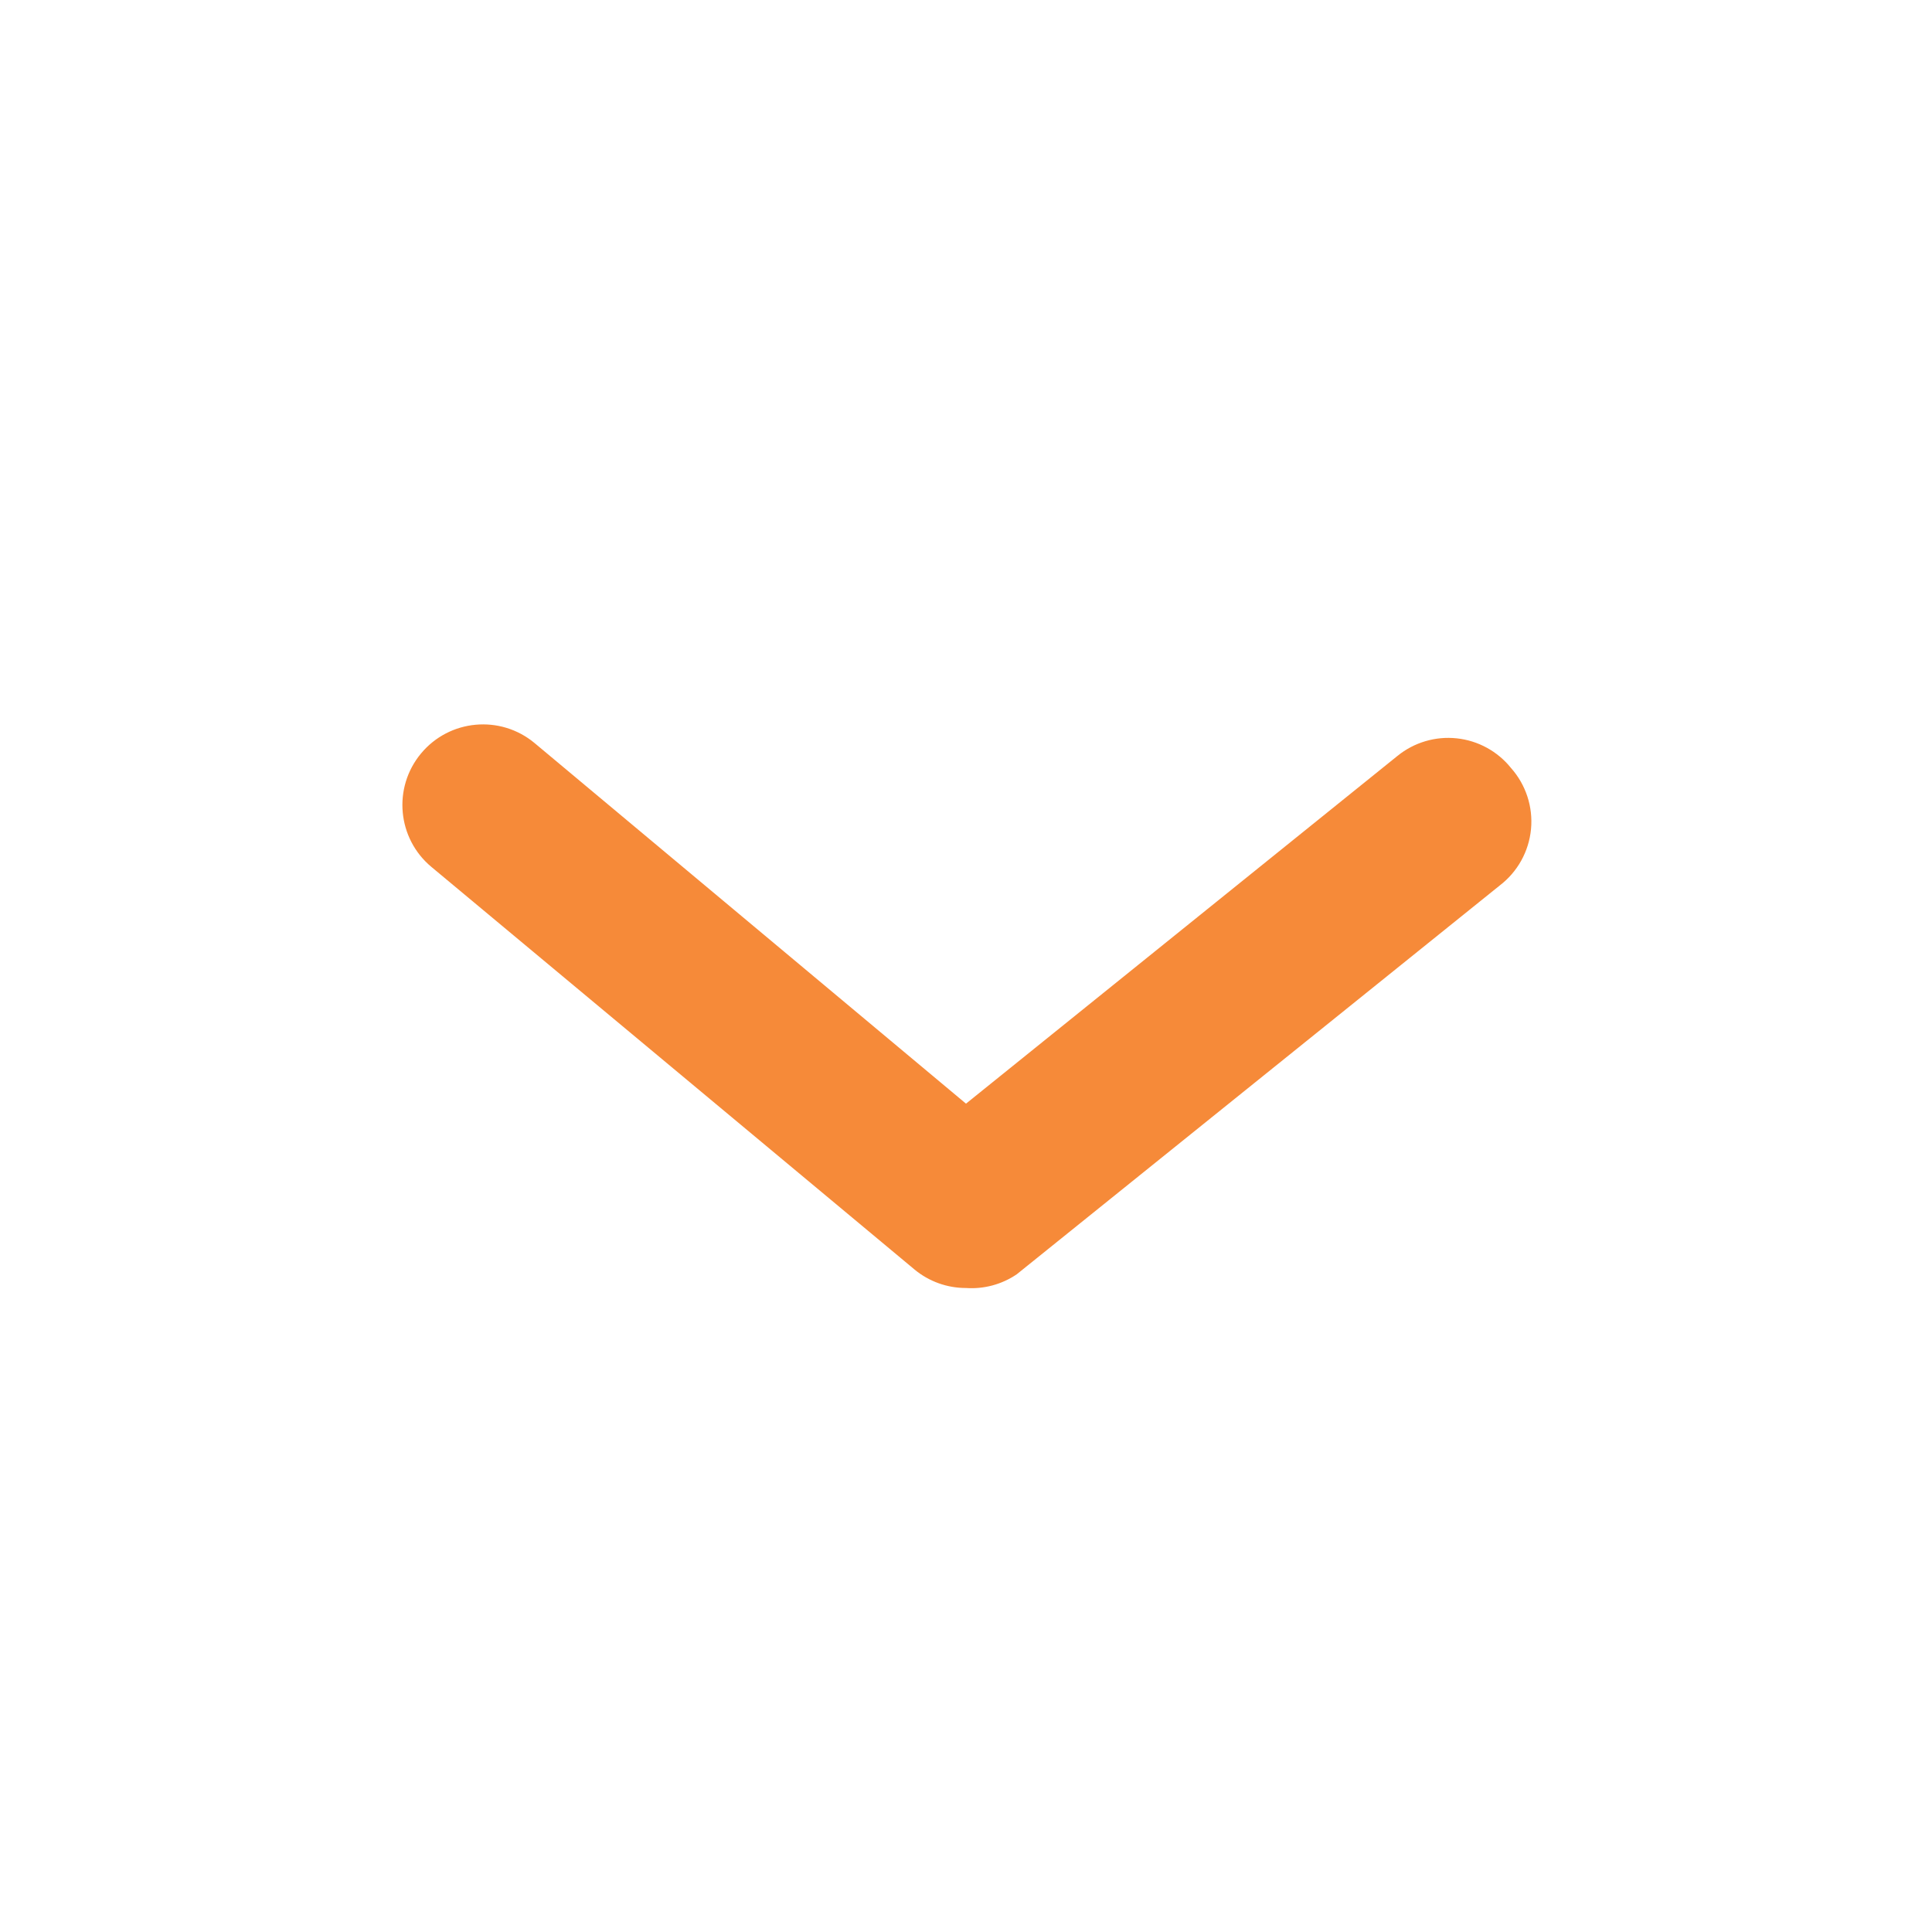
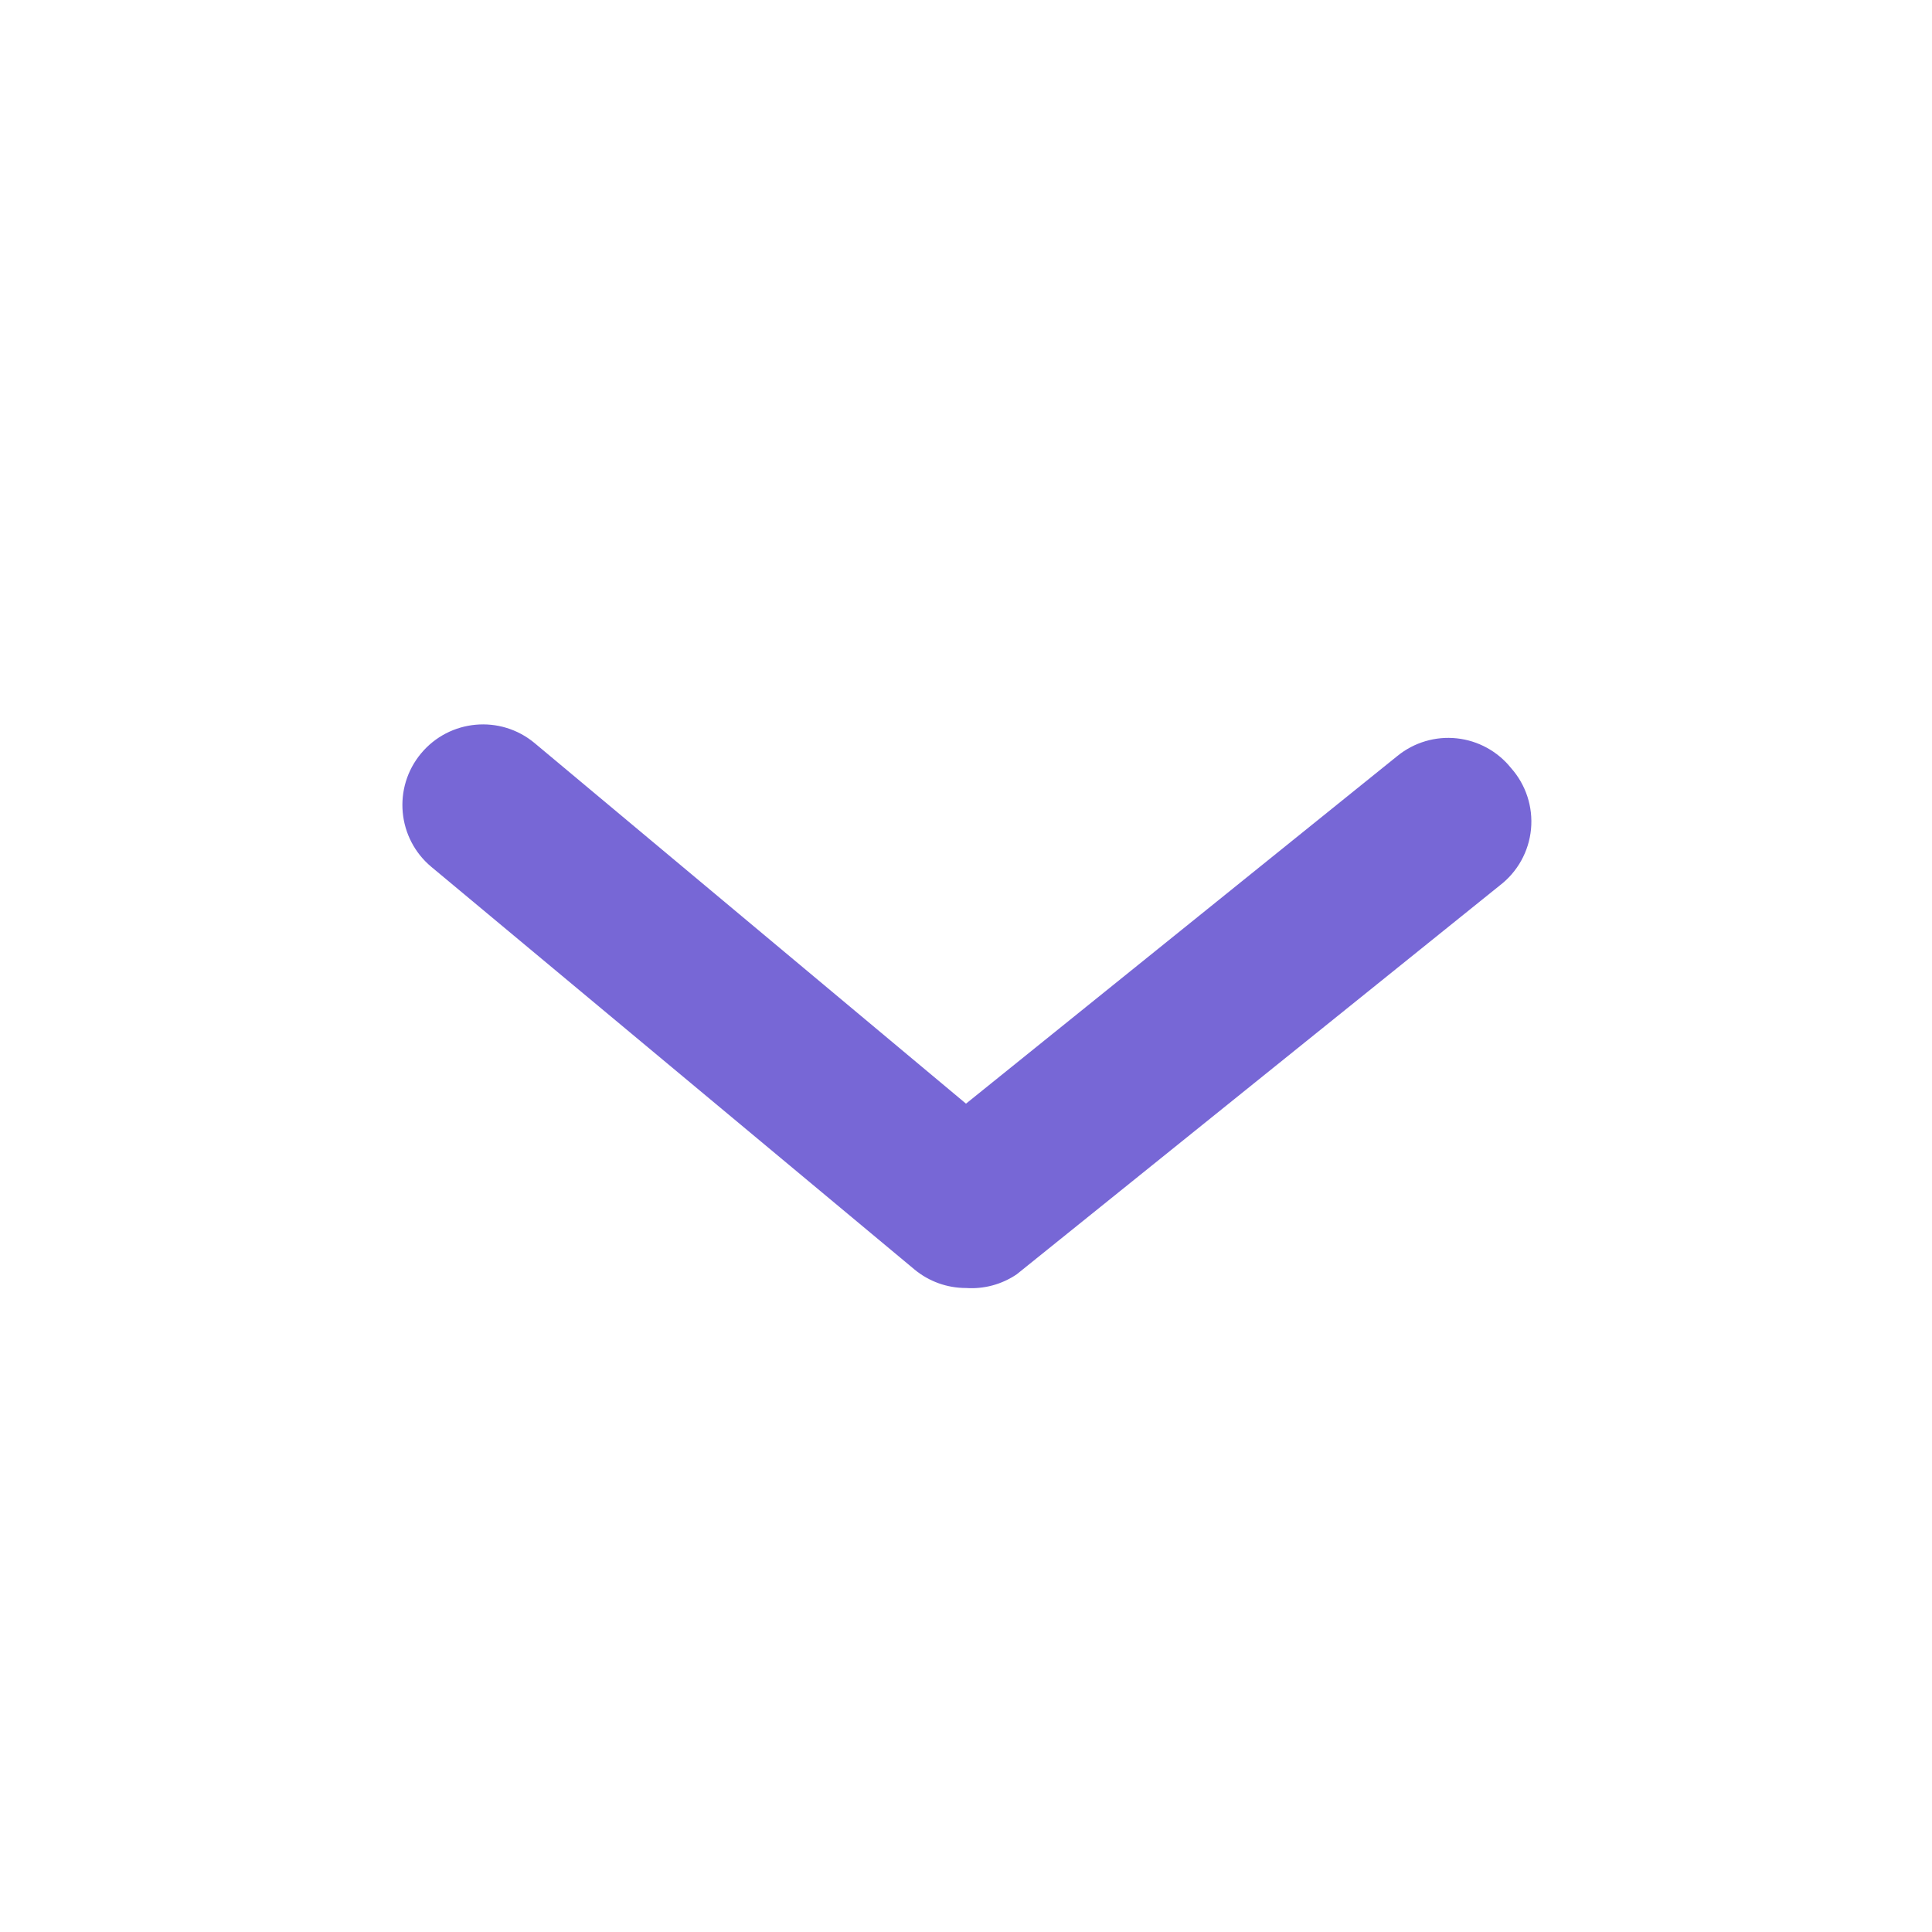
- <svg xmlns="http://www.w3.org/2000/svg" fill="#F68A39" viewBox="0 0 24 24">
+ <svg xmlns="http://www.w3.org/2000/svg" fill="#7767D6" viewBox="0 0 24 24">
  <g data-name="Layer 2">
    <g data-name="arrow-ios-downward">
      <rect width="24" height="24" opacity="0" />
      <path d="M12 16a1 1 0 0 1-.64-.23l-6-5a1 1 0 1 1 1.28-1.54L12 13.71l5.36-4.32a1 1 0 0 1 1.41.15 1 1 0 0 1-.14 1.46l-6 4.83A1 1 0 0 1 12 16z" />
    </g>
  </g>
</svg>
